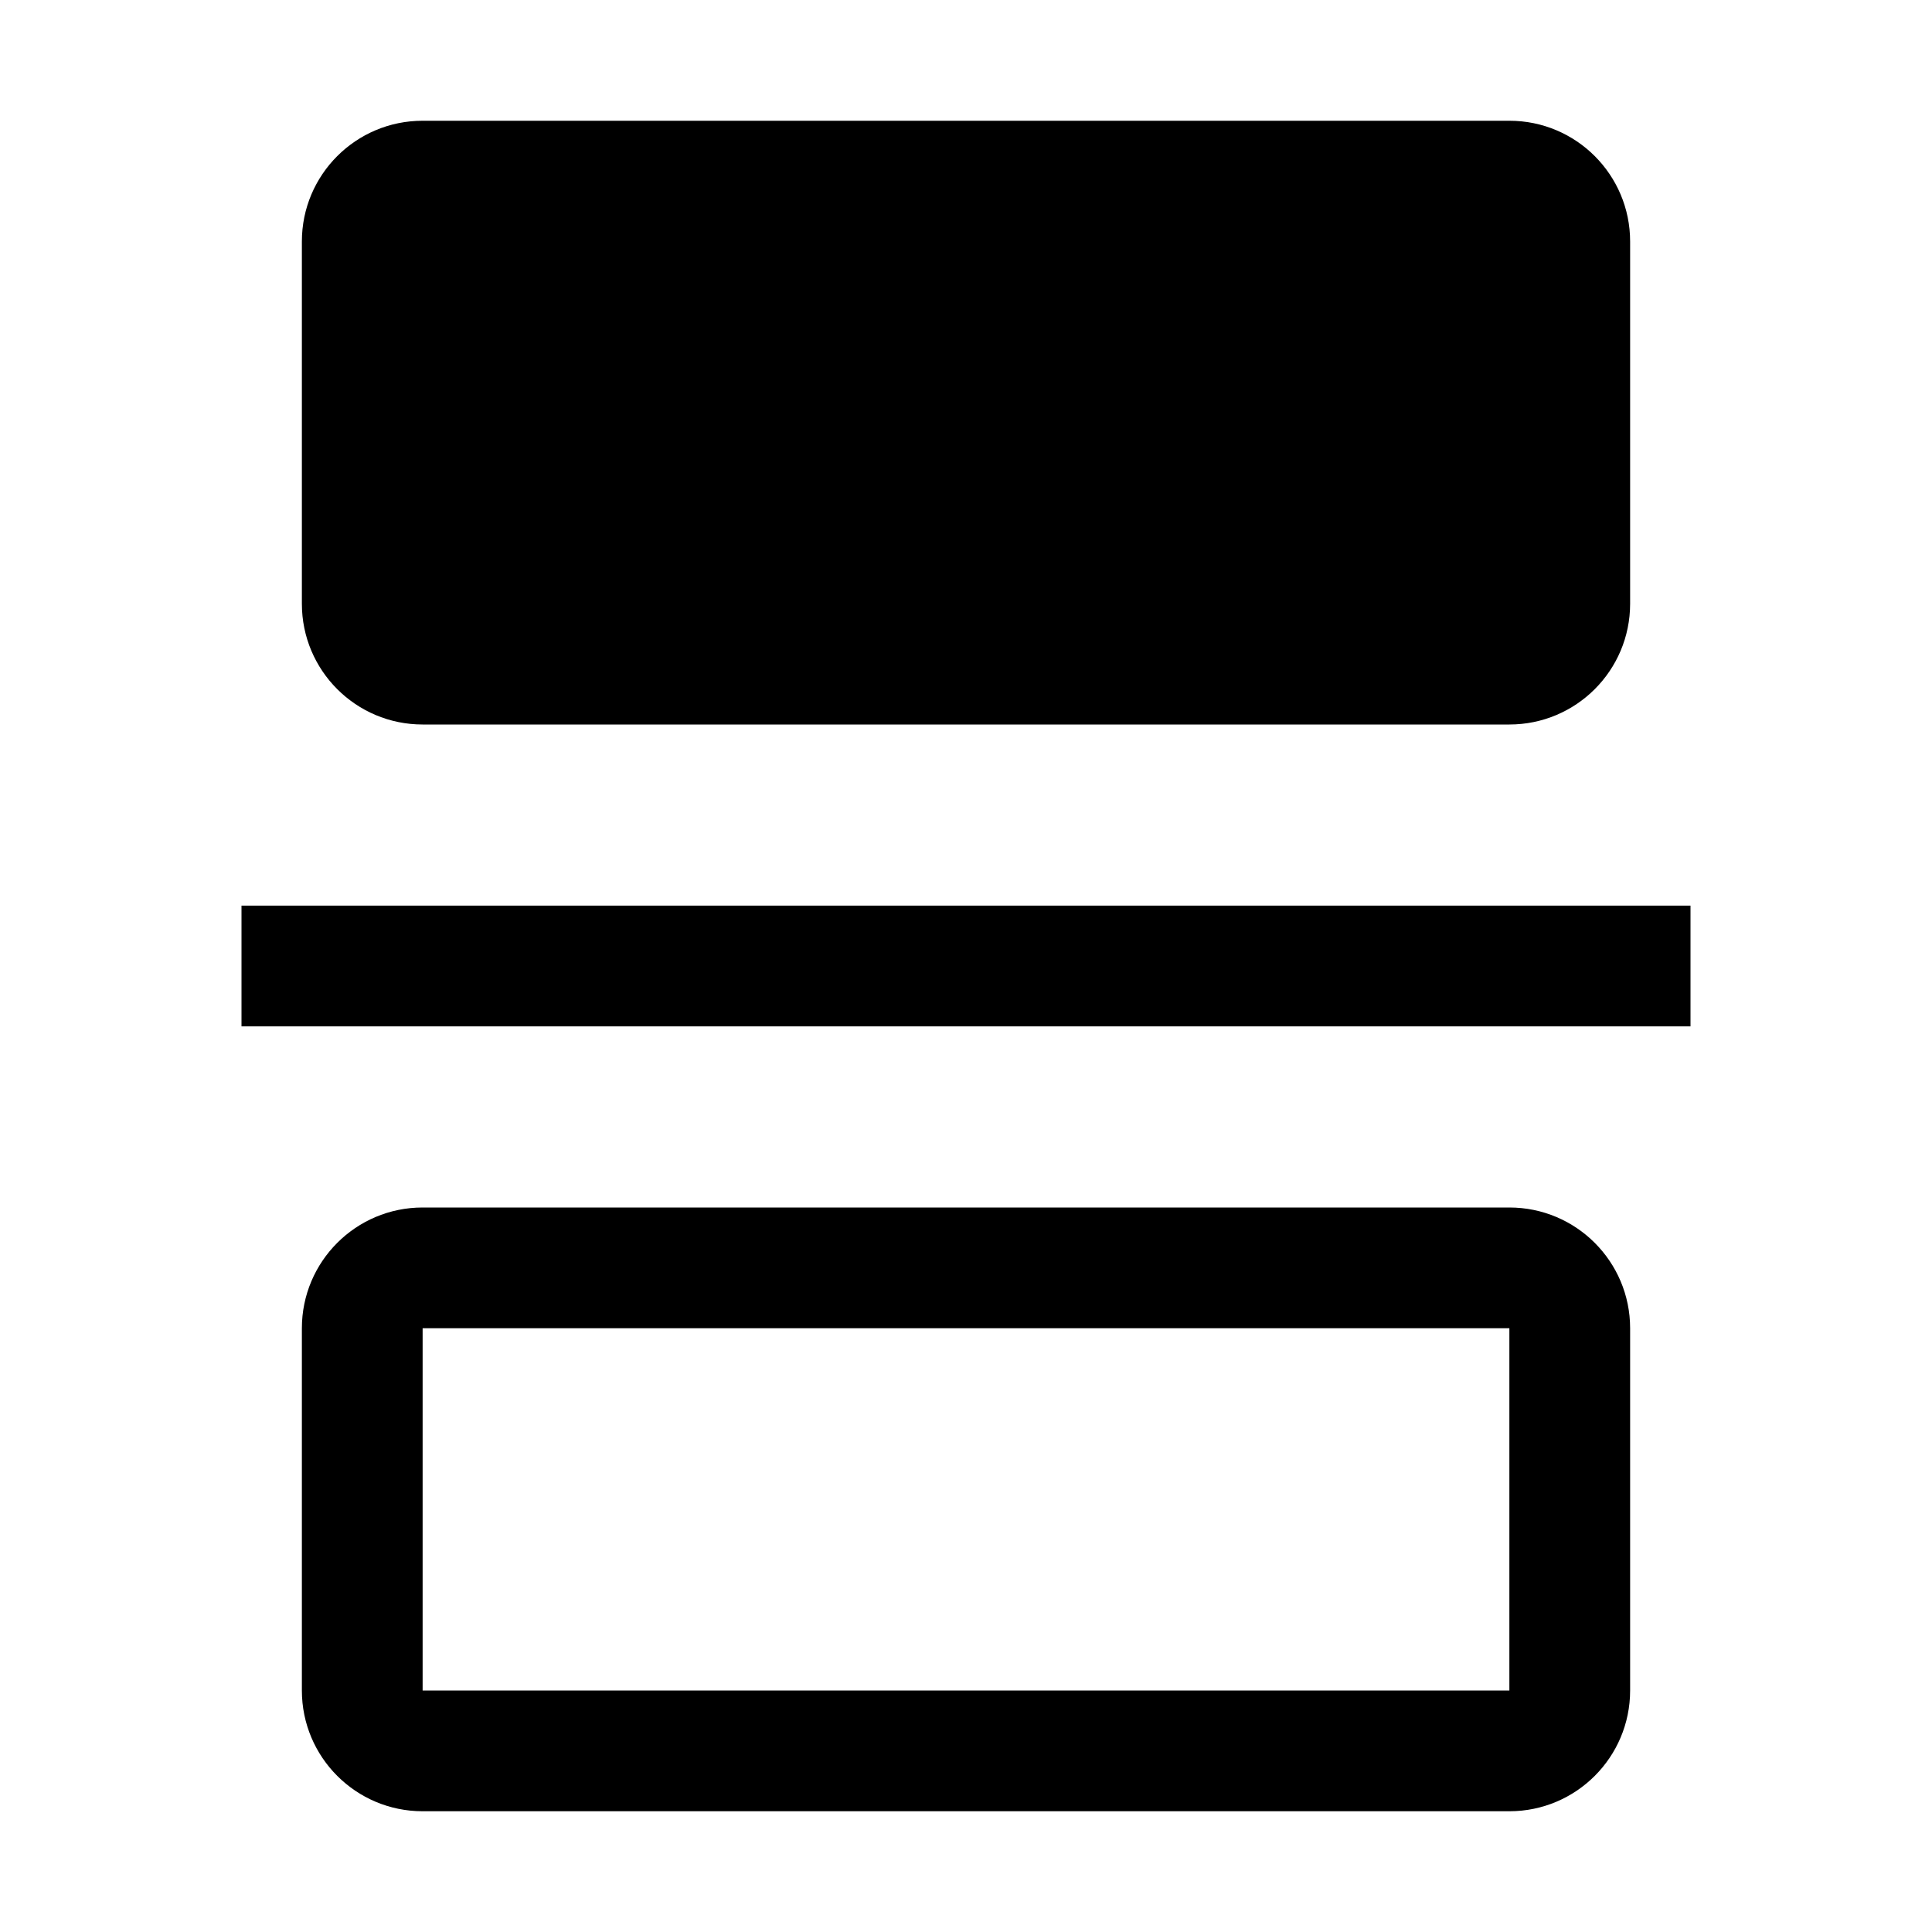
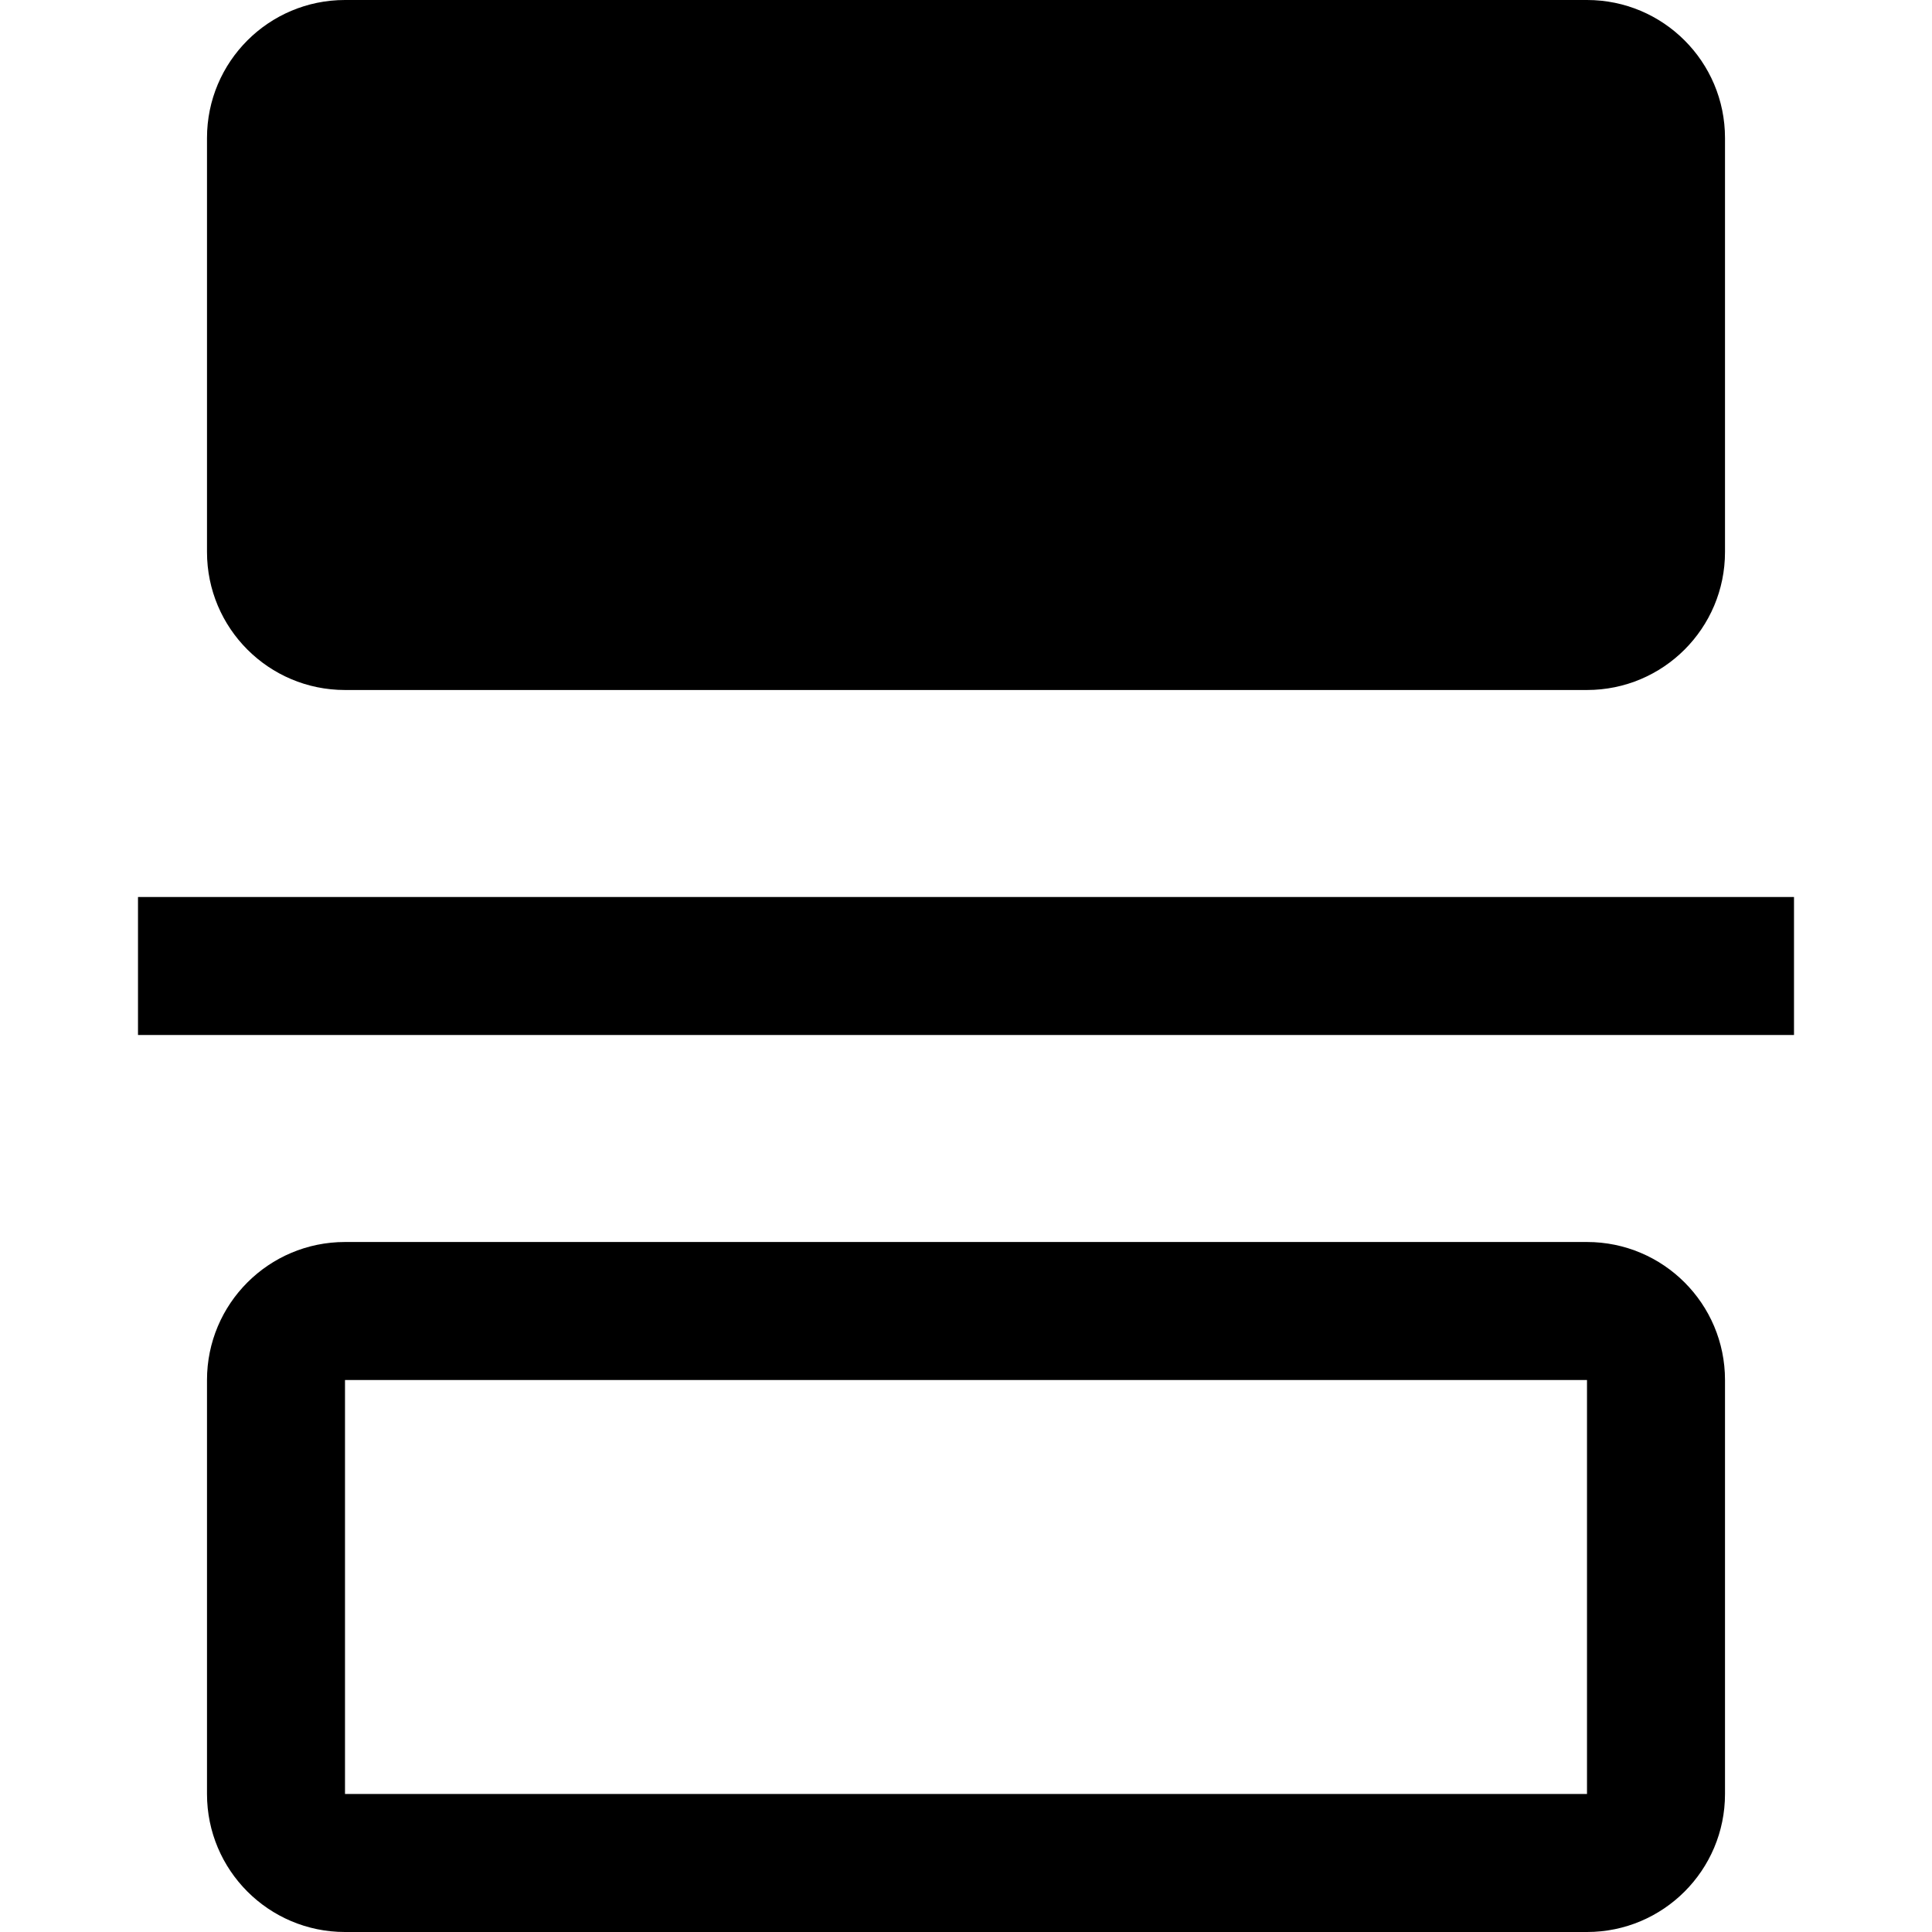
- <svg xmlns="http://www.w3.org/2000/svg" id="icon" viewBox="0 0 32 32" version="1.1">
+ <svg xmlns="http://www.w3.org/2000/svg" id="icon" viewBox="2 2 28 28" version="1.1">
  <defs id="defs1">
    <style id="style1">.cls-1{fill:none;}</style>
  </defs>
  <rect x="-17" y="4" width="2" height="24" id="rect1" transform="rotate(-90)" />
  <path d="m 7,22 h 18 v 6 H 7 v -6 m -2,0 v 6 a 2,2 0 0 0 2,2 h 18 a 2,2 0 0 0 2,-2 V 22 A 2,2 0 0 0 25,20 H 7 a 2,2 0 0 0 -2,2 z" id="path1" />
  <path d="m 5,4 v 6 c 0,1.105 0.895,2 2,2 h 18 c 1.105,0 2,-0.895 2,-2 V 4 C 27,2.895 26.105,2 25,2 H 7 C 5.895,2 5,2.895 5,4 Z" id="path2" />
  <rect id="_Transparent_Rectangle_" data-name="&lt;Transparent Rectangle&gt;" class="cls-1" width="32" height="32" />
</svg>
